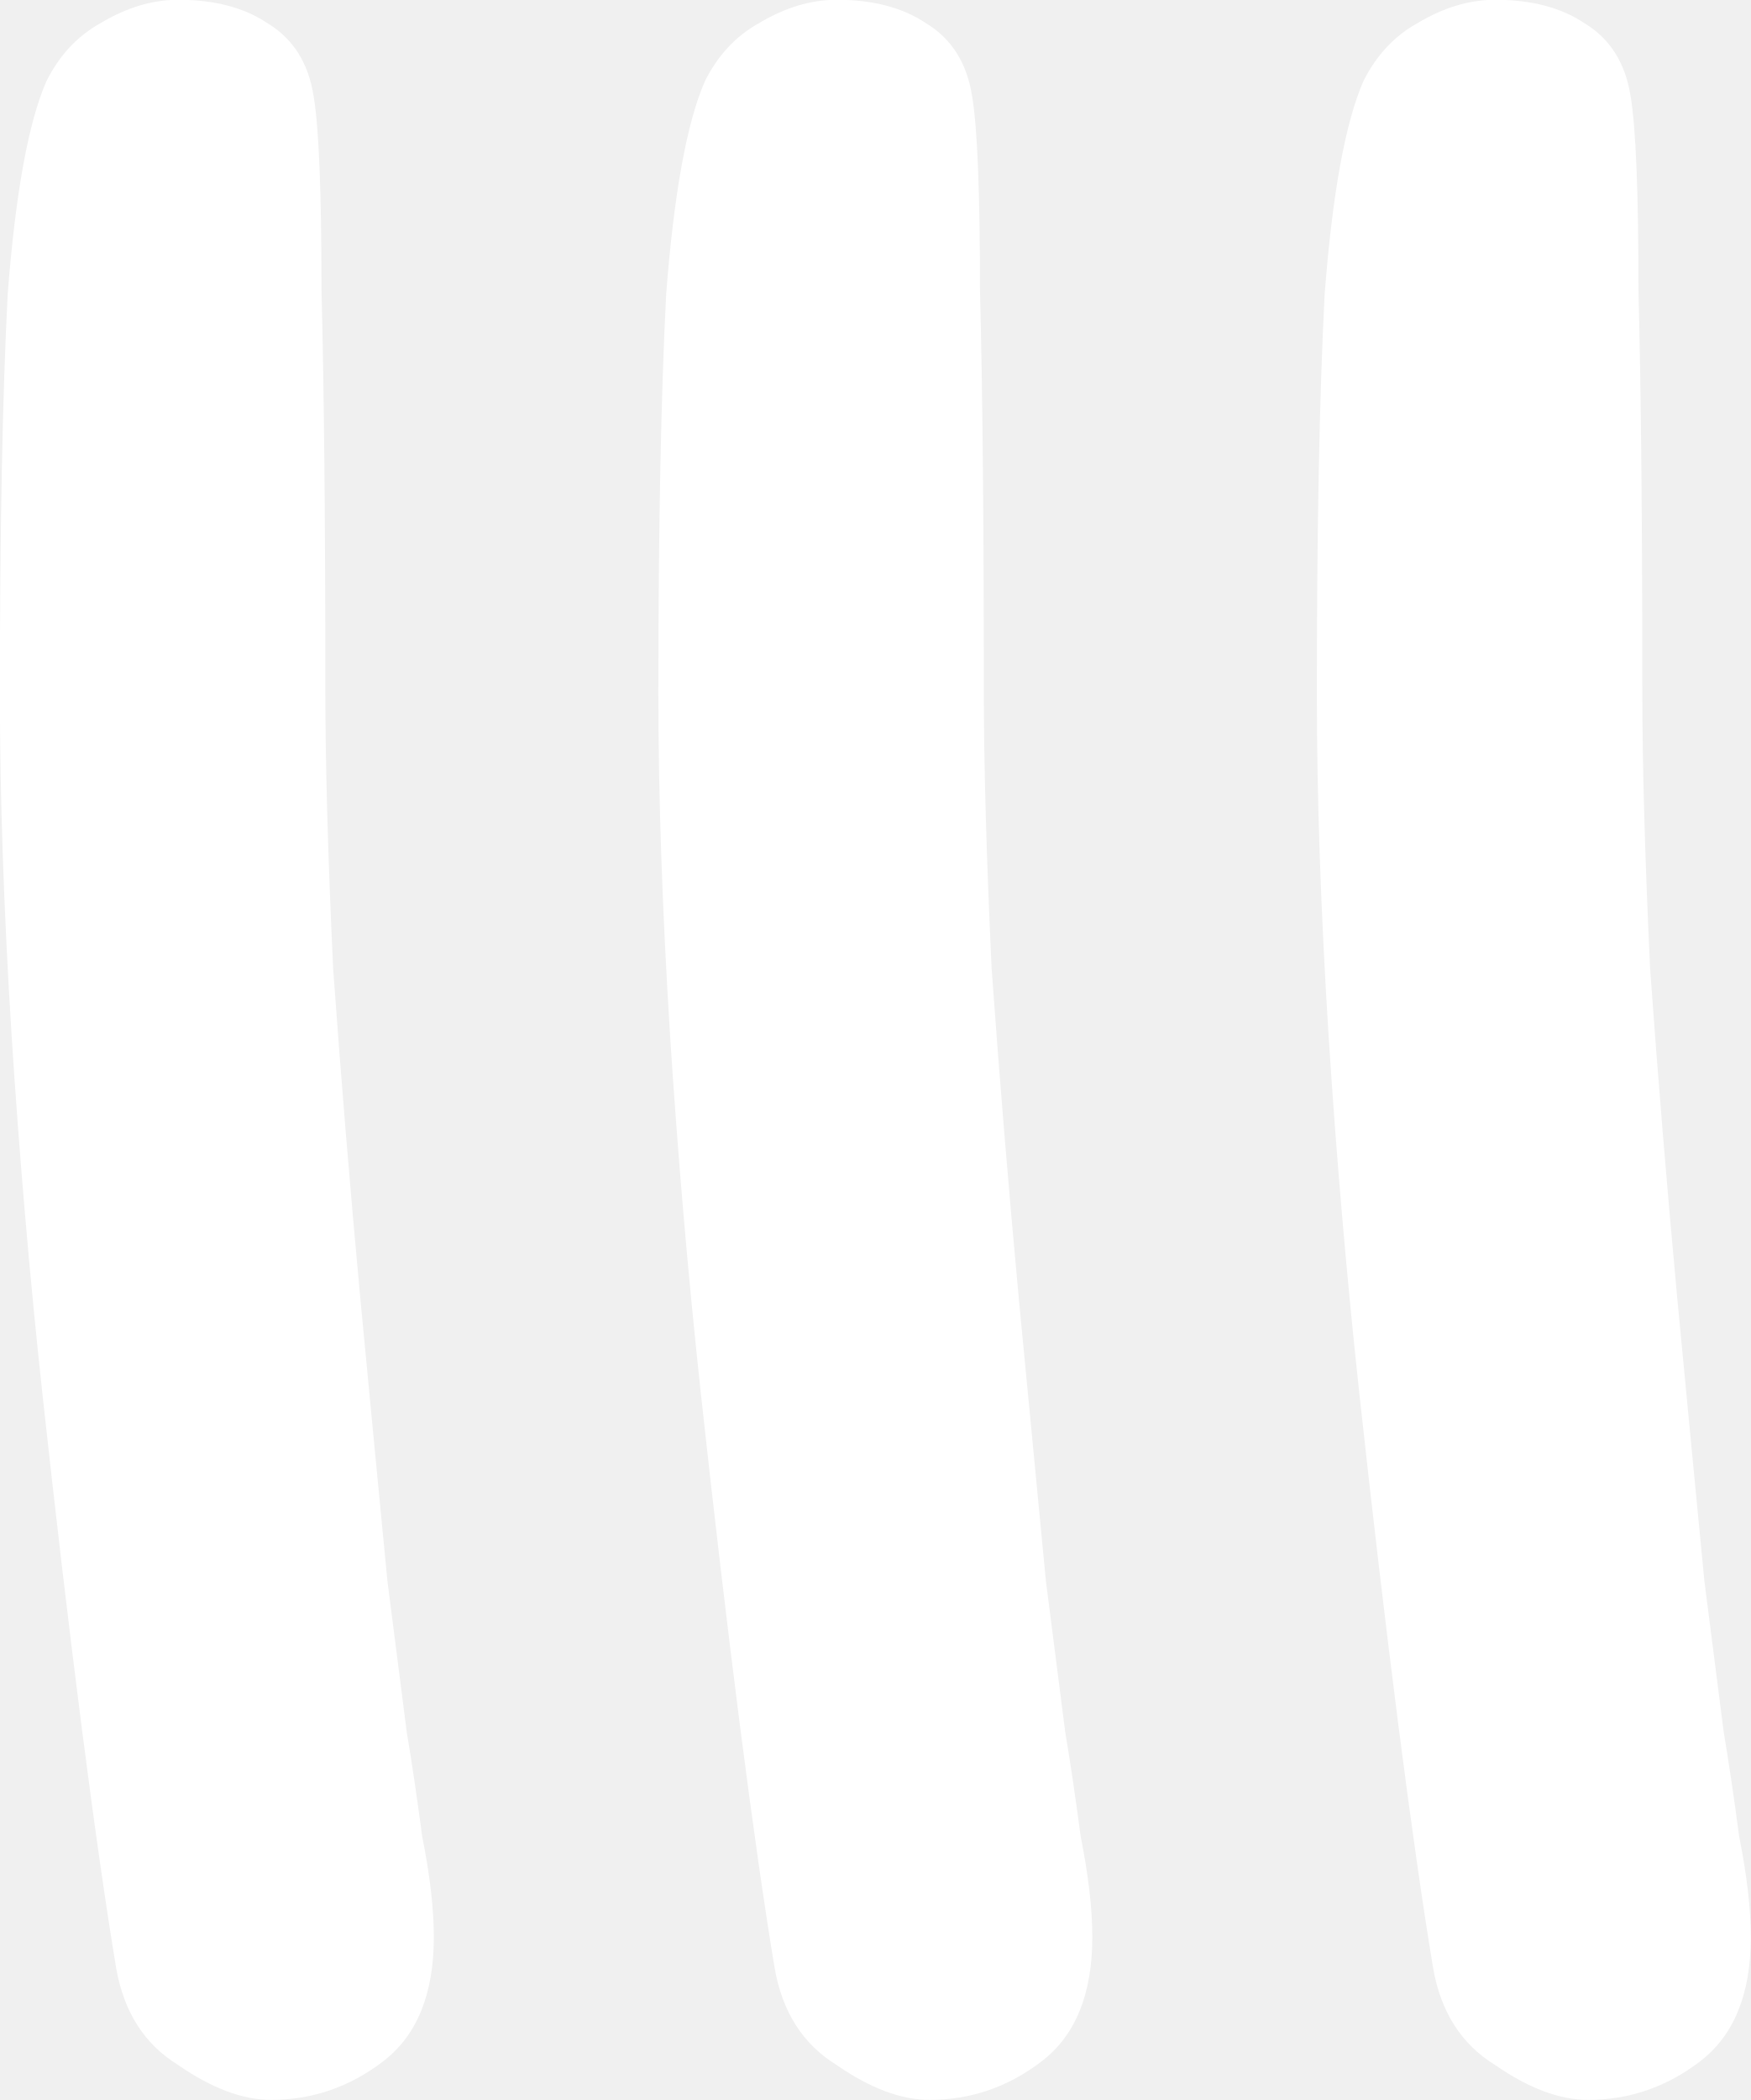
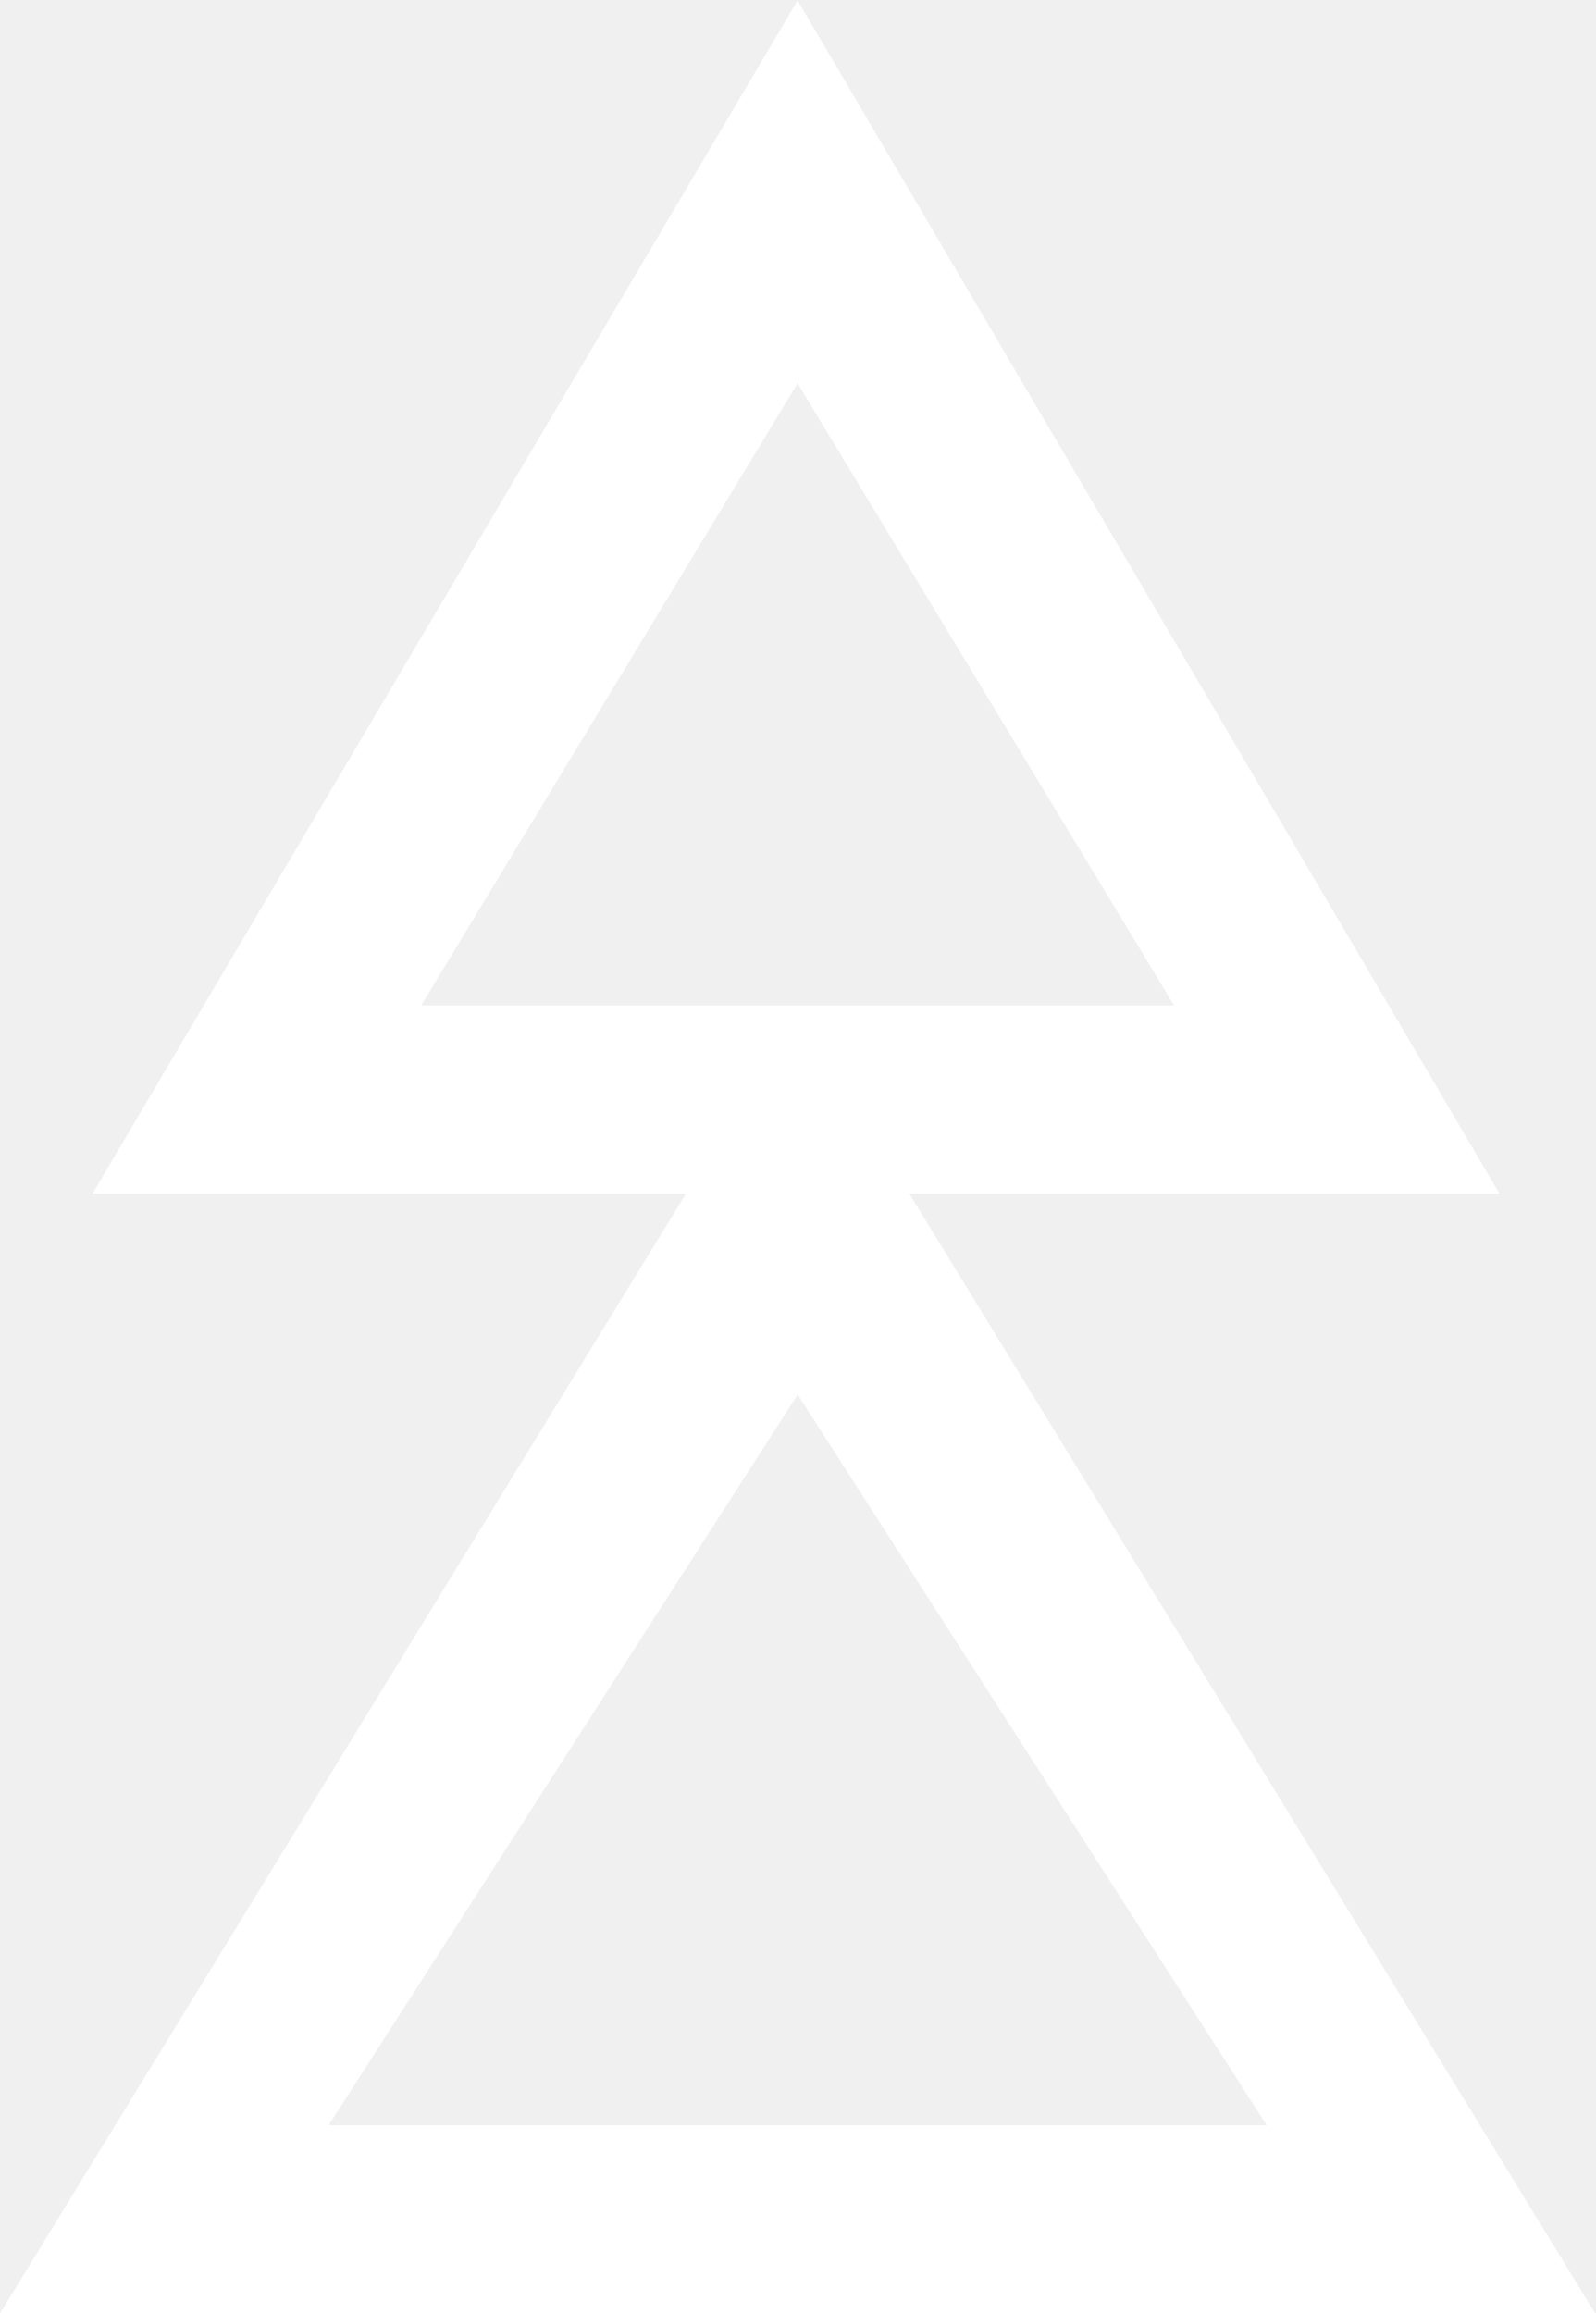
- <svg xmlns="http://www.w3.org/2000/svg" width="15.946mm" height="19.121mm" version="1.1" viewBox="0 0 15.946 19.121">
-   <g transform="translate(-47.758 -37.9)" stroke-width=".265" aria-label="𑅢">
-     <path fill="white" d="m62.221 57.02q-0.388 0-0.847-0.318-0.459-0.282-0.564-0.882-0.141-0.847-0.318-2.223-0.176-1.376-0.353-2.999-0.176-1.623-0.282-3.281-0.106-1.693-0.106-3.104 0-2.258 0.071-3.634 0.106-1.376 0.353-1.94 0.176-0.353 0.494-0.529 0.353-0.212 0.706-0.212 0.494 0 0.811 0.212 0.353 0.212 0.423 0.67 0.071 0.423 0.071 1.764 0.035 1.341 0.035 3.634 0 1.023 0.071 2.54 0.106 1.482 0.247 2.999 0.141 1.482 0.247 2.575 0.141 1.094 0.176 1.376 0.071 0.423 0.141 0.953 0.106 0.529 0.106 0.917 0 0.776-0.459 1.129t-1.023 0.353zm-11.994 0q-0.388 0-0.847-0.318-0.459-0.282-0.564-0.882-0.141-0.847-0.318-2.223-0.176-1.376-0.353-2.999-0.176-1.623-0.282-3.281-0.106-1.693-0.106-3.104 0-2.258 0.071-3.634 0.106-1.376 0.353-1.94 0.176-0.353 0.494-0.529 0.353-0.212 0.706-0.212 0.494 0 0.811 0.212 0.353 0.212 0.423 0.67 0.071 0.423 0.071 1.764 0.035 1.341 0.035 3.634 0 1.023 0.071 2.54 0.106 1.482 0.247 2.999 0.141 1.482 0.247 2.575 0.141 1.094 0.176 1.376 0.071 0.423 0.141 0.953 0.106 0.529 0.106 0.917 0 0.776-0.459 1.129t-1.023 0.353zm5.997 0q-0.388 0-0.847-0.318-0.459-0.282-0.564-0.882-0.141-0.847-0.318-2.223-0.176-1.376-0.353-2.999-0.176-1.623-0.282-3.281-0.106-1.693-0.106-3.104 0-2.258 0.071-3.634 0.106-1.376 0.353-1.94 0.176-0.353 0.494-0.529 0.353-0.212 0.706-0.212 0.494 0 0.811 0.212 0.353 0.212 0.423 0.67 0.071 0.423 0.071 1.764 0.035 1.341 0.035 3.634 0 1.023 0.071 2.54 0.106 1.482 0.247 2.999 0.141 1.482 0.247 2.575 0.141 1.094 0.176 1.376 0.071 0.423 0.141 0.953 0.106 0.529 0.106 0.917 0 0.776-0.459 1.129-0.459 0.353-1.023 0.353z" />
+ <svg xmlns="http://www.w3.org/2000/svg" width="17.639mm" height="25.576mm" version="1.1" viewBox="0 0 17.639 25.576">
+   <g transform="translate(-50.456 -97.719)">
+     <g stroke-width=".265" aria-label="ꊛ">
+       <path fill="white" d="m50.456 123.3 7.585-12.382h-6.562l7.796-13.194 7.761 13.194h-6.526l7.585 12.382zm4.657-14.464h8.325l-4.163-6.879zm-1.023 12.382h10.372l-5.186-8.079z" />
+     </g>
  </g>
</svg>
